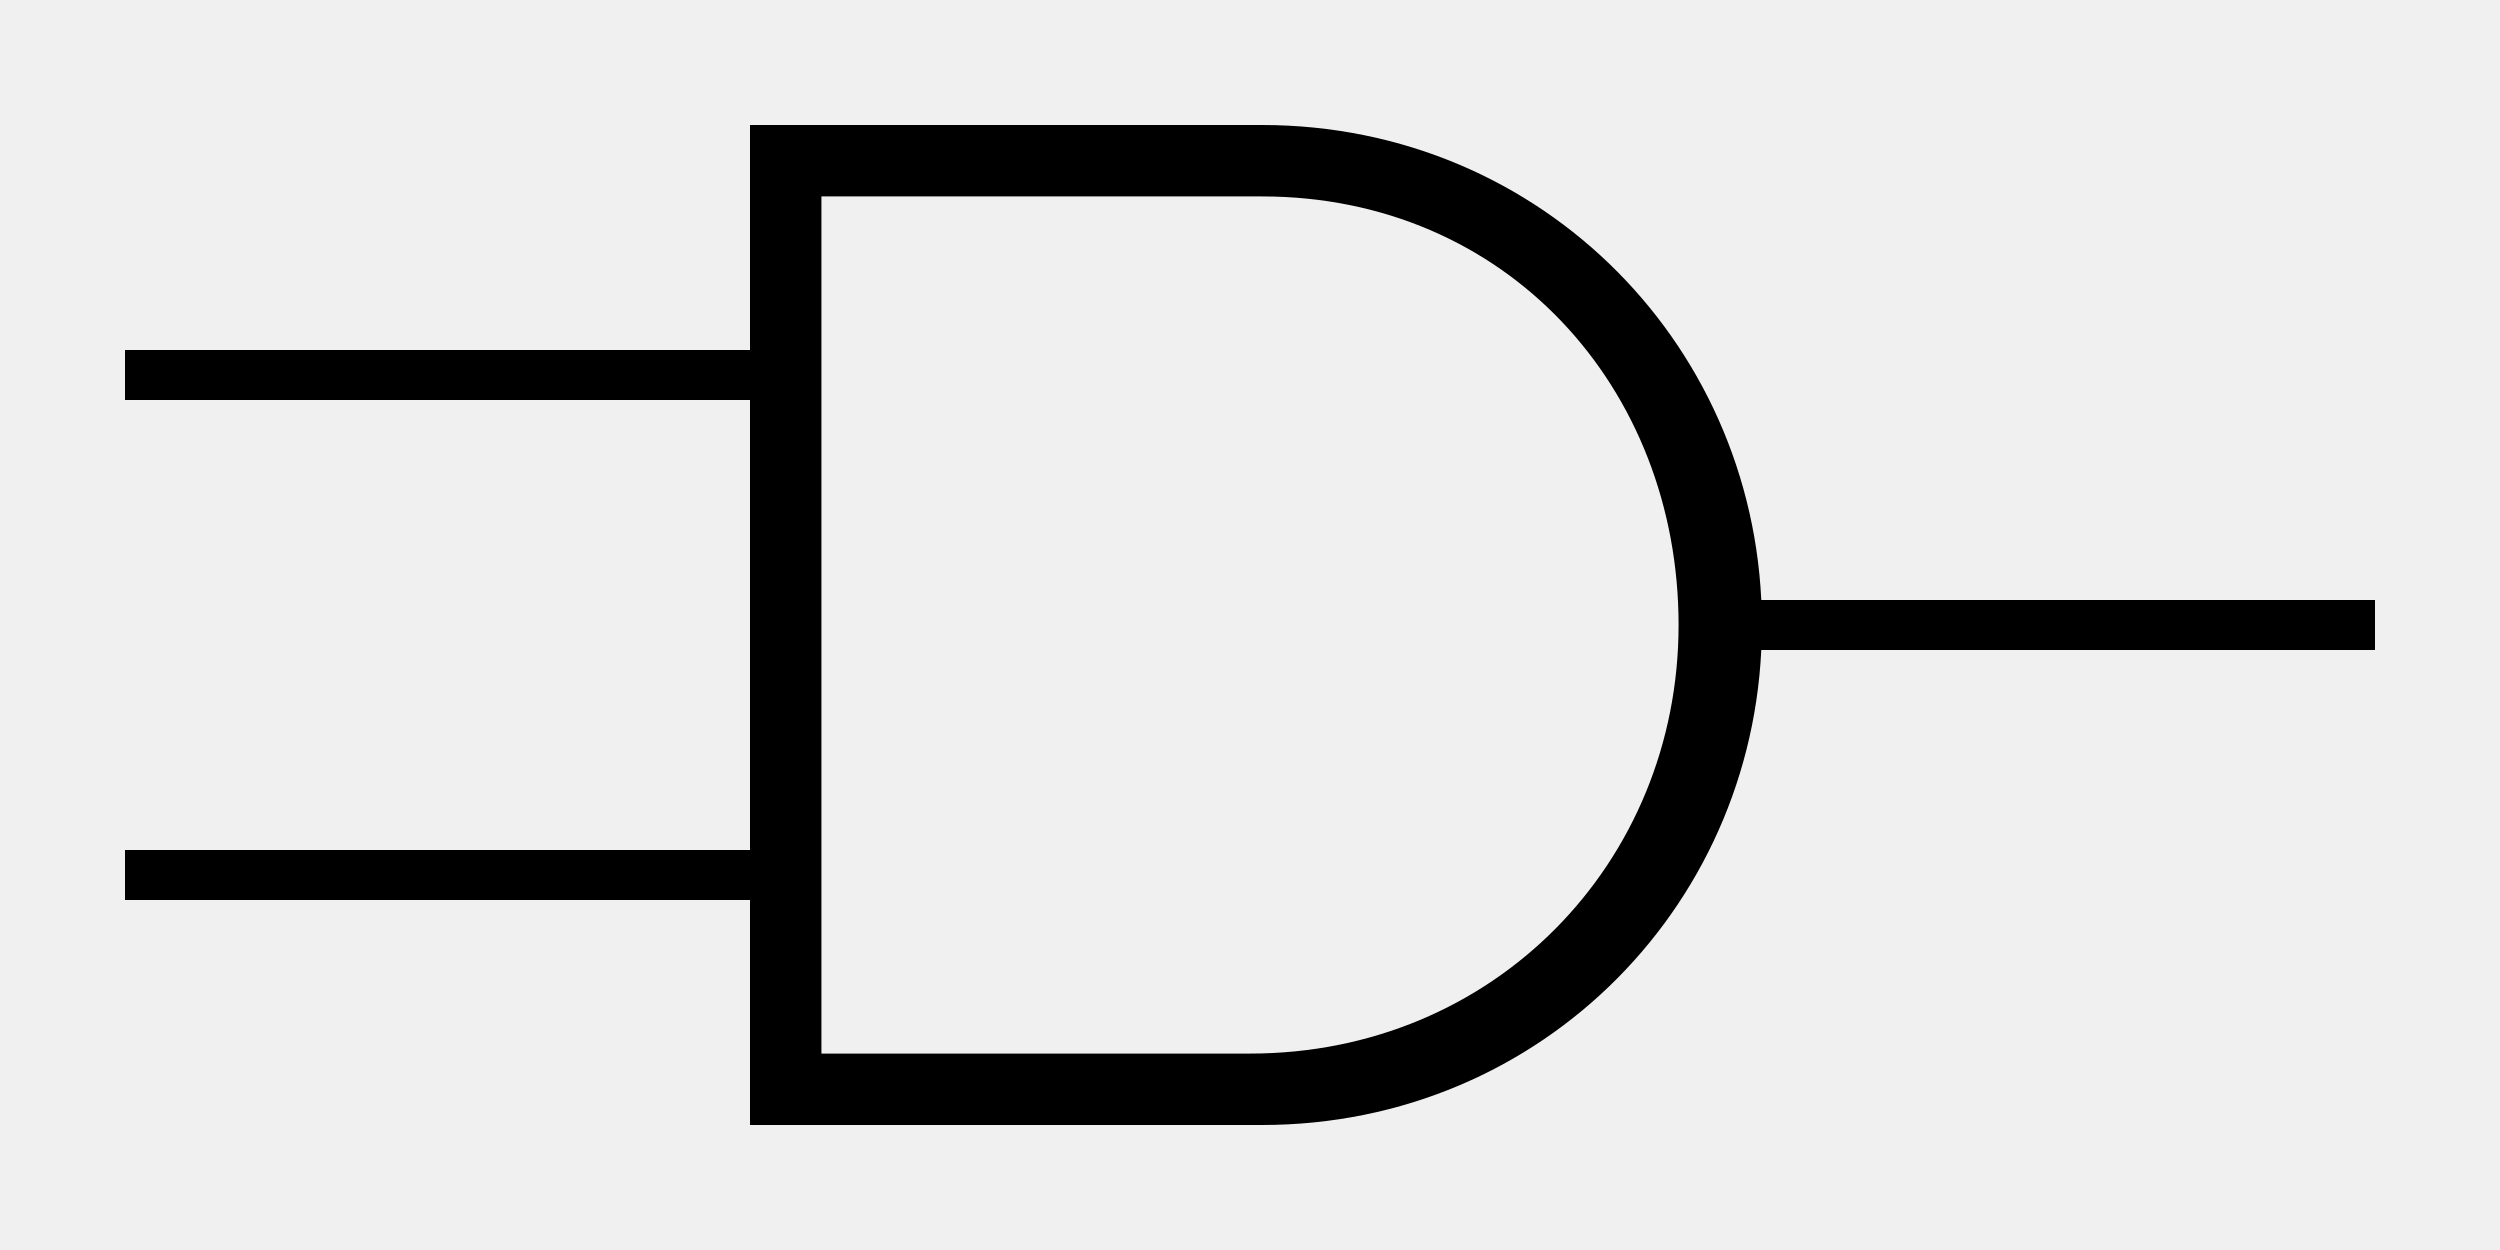
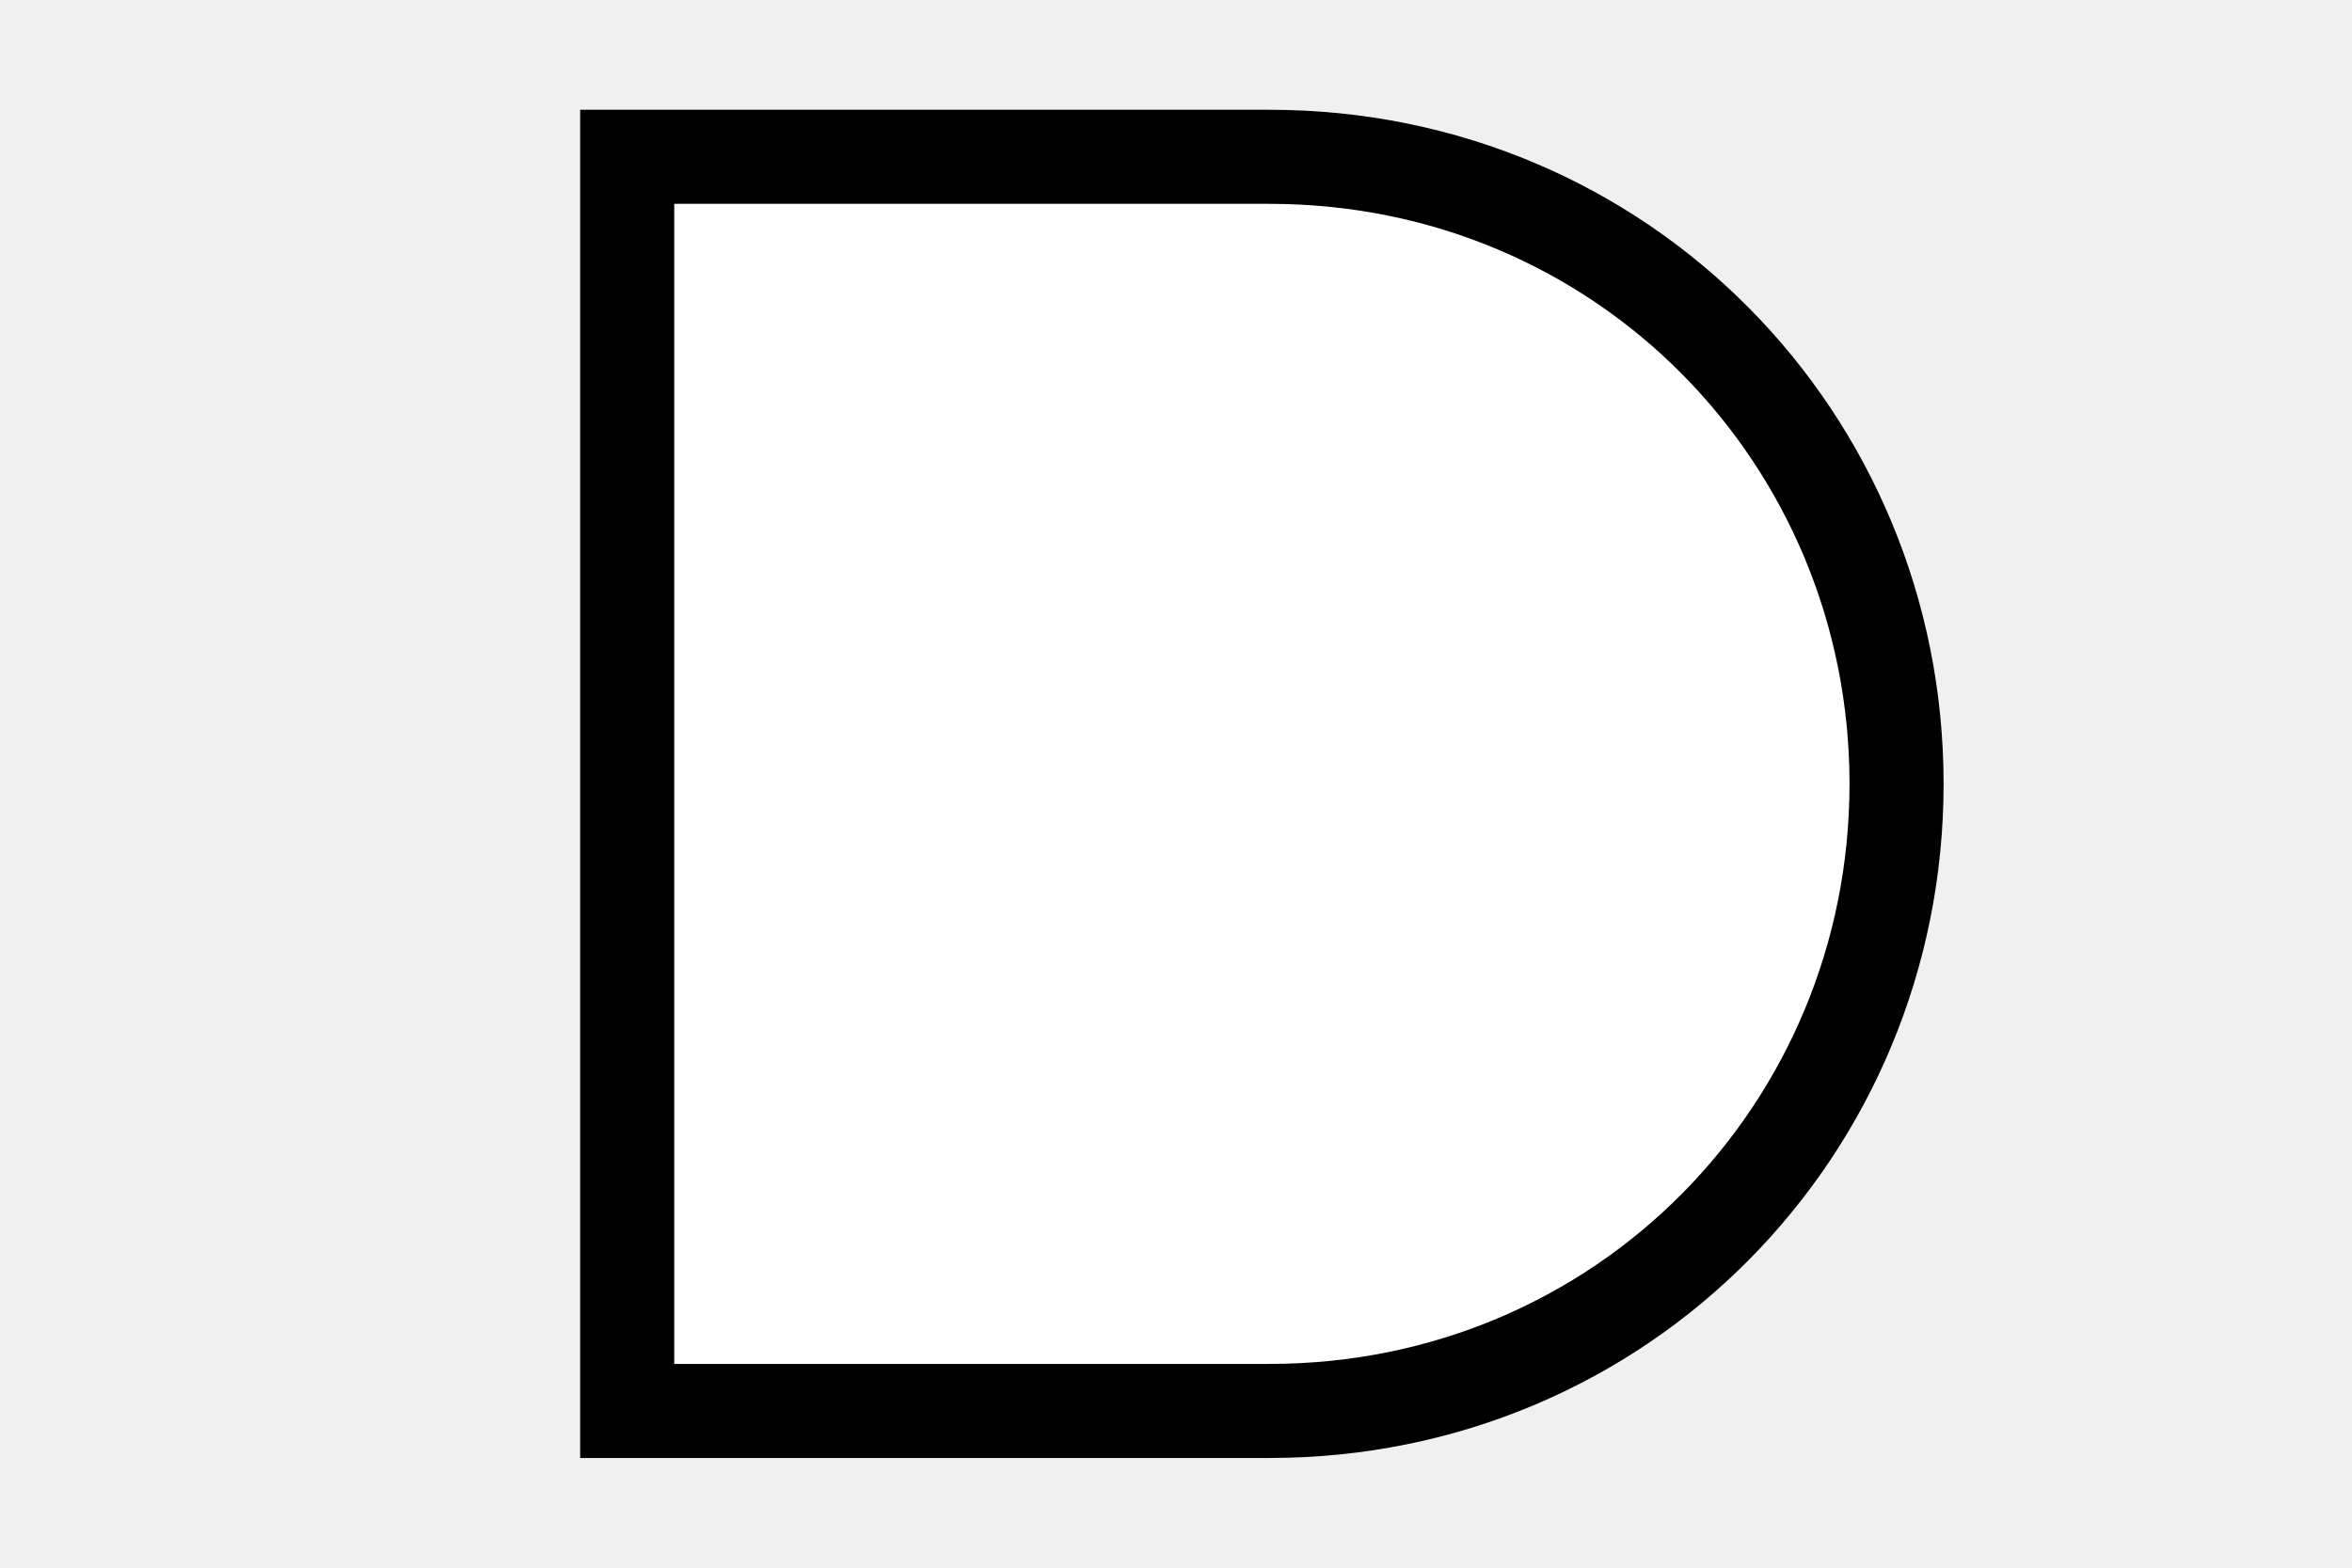
- <svg xmlns="http://www.w3.org/2000/svg" width="100" height="50" id="svg2" version="1.0">
+ <svg xmlns="http://www.w3.org/2000/svg" width="75" height="50" id="svg2" version="1.0" viewBox="10 0 75 50">
  <defs id="defs4">
    </defs>
  <g id="layer1">
-     <path style="fill:none;stroke:#000000;stroke-width:2;stroke-linecap:butt;stroke-linejoin:miter;stroke-opacity:1" d="m 70,25 c 20,0 25,0 25,0" id="path3059" />
-     <path style="fill:none;stroke:#000000;stroke-width:2;stroke-linecap:butt;stroke-linejoin:miter;stroke-opacity:1" d="M 31,15 5,15" id="path3061" />
-     <path style="fill:none;stroke:#000000;stroke-width:2;stroke-linecap:butt;stroke-linejoin:miter;stroke-opacity:1" d="M 32,35 5,35" id="path3944" />
-     <path style="font-size:medium;font-style:normal;font-variant:normal;font-weight:normal;font-stretch:normal;text-indent:0;text-align:start;text-decoration:none;line-height:normal;letter-spacing:normal;word-spacing:normal;text-transform:none;direction:ltr;block-progression:tb;writing-mode:lr-tb;text-anchor:start;fill:#000000;fill-opacity:1;stroke:none;stroke-width:3;marker:none;visibility:visible;display:inline;overflow:visible;enable-background:accumulate;font-family:Bitstream Vera Sans;-inkscape-font-specification:Bitstream Vera Sans" d="M 30,5 L 30,6.429 L 30,43.571 L 30,45 L 31.429,45 L 50.476,45 C 61.744,45 70.476,36 70.476,25 C 70.476,14 61.744,5 50.476,5 C 50.476,5 50.476,5 31.429,5 L 30,5 z M 32.857,7.857 C 40.834,7.857 45.918,7.857 48.095,7.857 C 49.286,7.857 49.881,7.857 50.179,7.857 C 50.327,7.857 50.409,7.857 50.446,7.857 C 50.465,7.857 50.472,7.857 50.476,7.857 C 60.237,7.857 67.143,15.497 67.143,25 C 67.143,34.503 59.761,42.143 50,42.143 L 32.857,42.143 L 32.857,7.857 z" id="path2884" />
+     <path style="font-style:normal;font-variant:normal;font-weight:normal;font-stretch:normal;font-size:medium;line-height:normal;font-family:'Bitstream Vera Sans';-inkscape-font-specification:'Bitstream Vera Sans';text-indent:0;text-align:start;text-decoration:none;text-decoration-line:none;letter-spacing:normal;word-spacing:normal;text-transform:none;writing-mode:lr-tb;direction:ltr;text-anchor:start;display:inline;overflow:visible;visibility:visible;fill:#ffffff;fill-opacity:1;stroke:#000000;stroke-width:3;marker:none;enable-background:accumulate;stroke-opacity:1" d="m 30,5 v 1.429 37.143 1.429 h 1.429 19.048 c 11.268,0 20,-9 20,-20 0,-11 -8.732,-20 -20,-20 h -19.048 z" id="path2884" />
  </g>
</svg>
